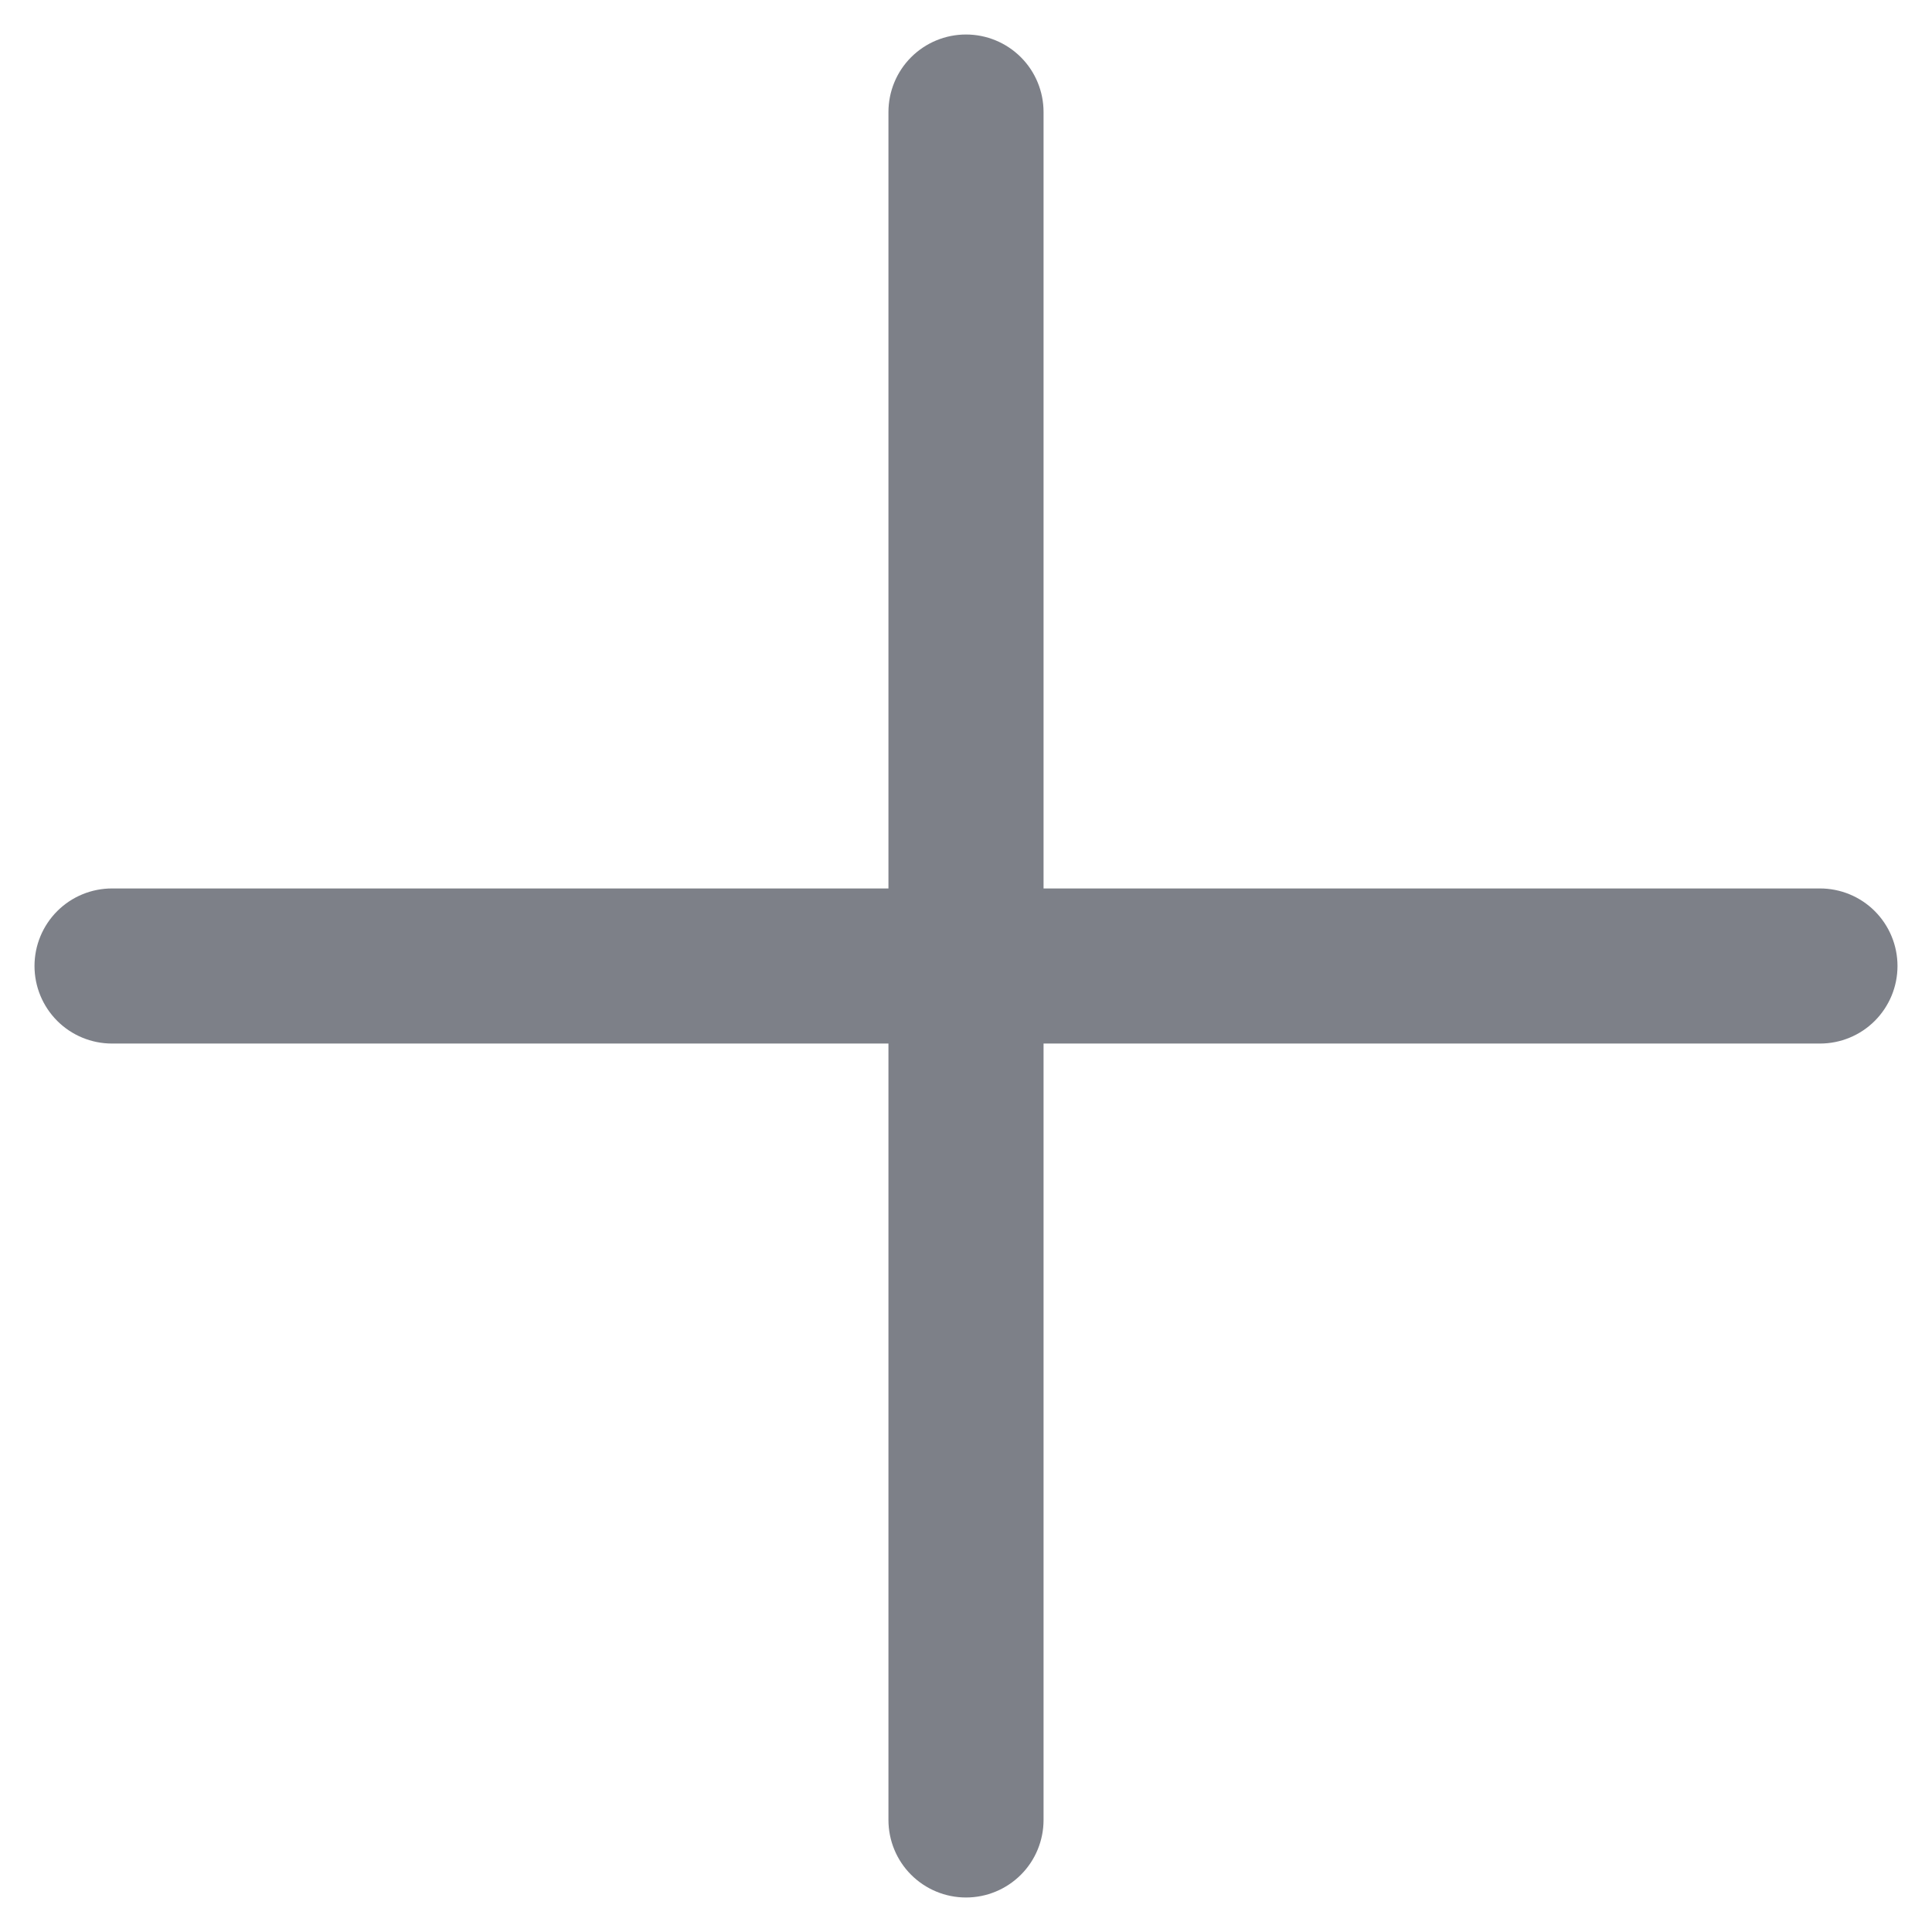
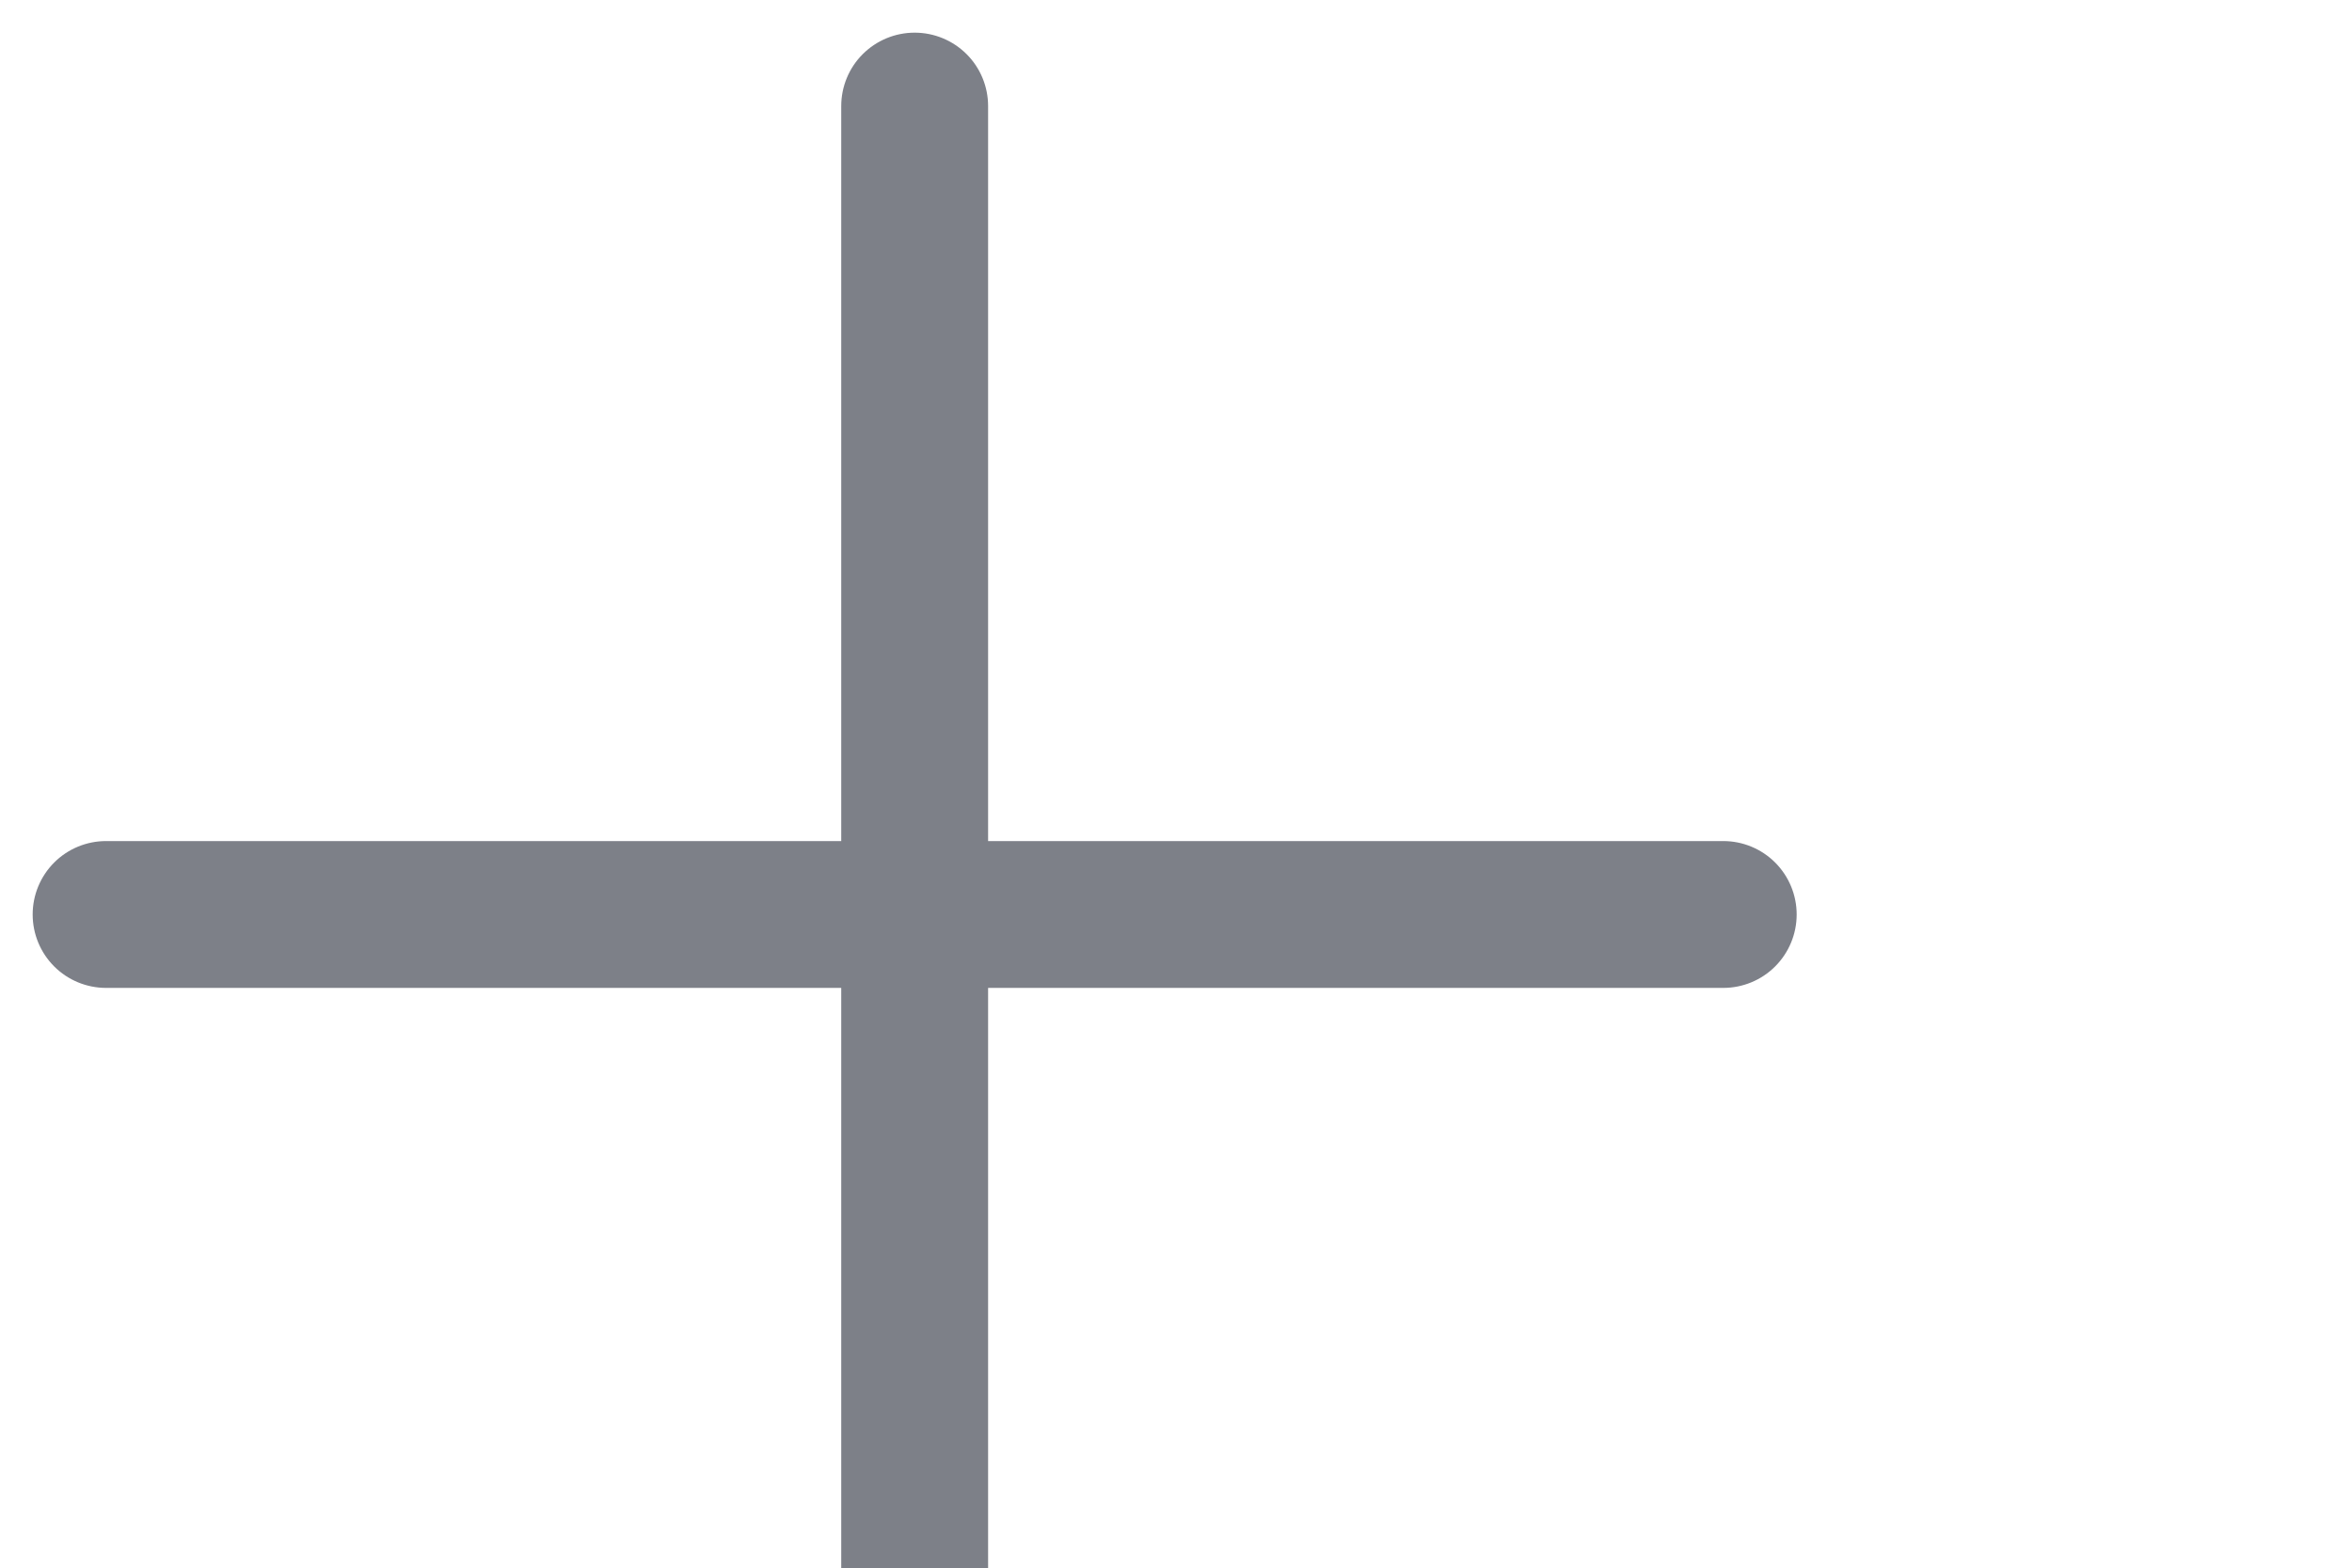
- <svg xmlns="http://www.w3.org/2000/svg" width="14" height="14" viewBox="0 0 14 14" fill="none">
+ <svg xmlns="http://www.w3.org/2000/svg" width="18" height="12" viewBox="0 0 18 12" fill="none">
  <path d="M13.75 7C13.75 7.149 13.691 7.292 13.585 7.398C13.48 7.503 13.337 7.562 13.188 7.562H7.562V13.188C7.562 13.337 7.503 13.48 7.398 13.585C7.292 13.691 7.149 13.75 7 13.75C6.851 13.75 6.708 13.691 6.602 13.585C6.497 13.48 6.438 13.337 6.438 13.188V7.562H0.812C0.663 7.562 0.52 7.503 0.415 7.398C0.309 7.292 0.25 7.149 0.25 7C0.25 6.851 0.309 6.708 0.415 6.602C0.52 6.497 0.663 6.438 0.812 6.438H6.438V0.812C6.438 0.663 6.497 0.52 6.602 0.415C6.708 0.309 6.851 0.25 7 0.25C7.149 0.25 7.292 0.309 7.398 0.415C7.503 0.52 7.562 0.663 7.562 0.812V6.438H13.188C13.337 6.438 13.48 6.497 13.585 6.602C13.691 6.708 13.75 6.851 13.75 7Z" fill="#7D8088" />
</svg>
